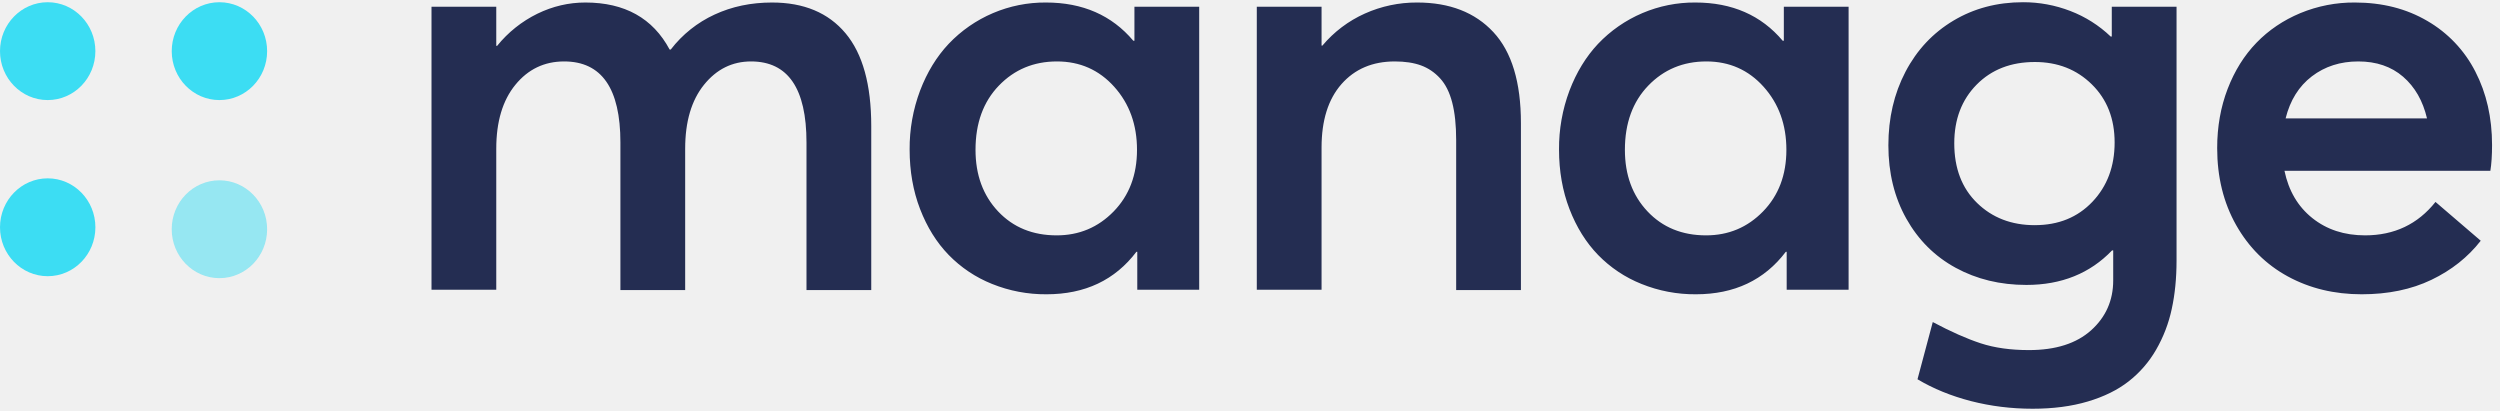
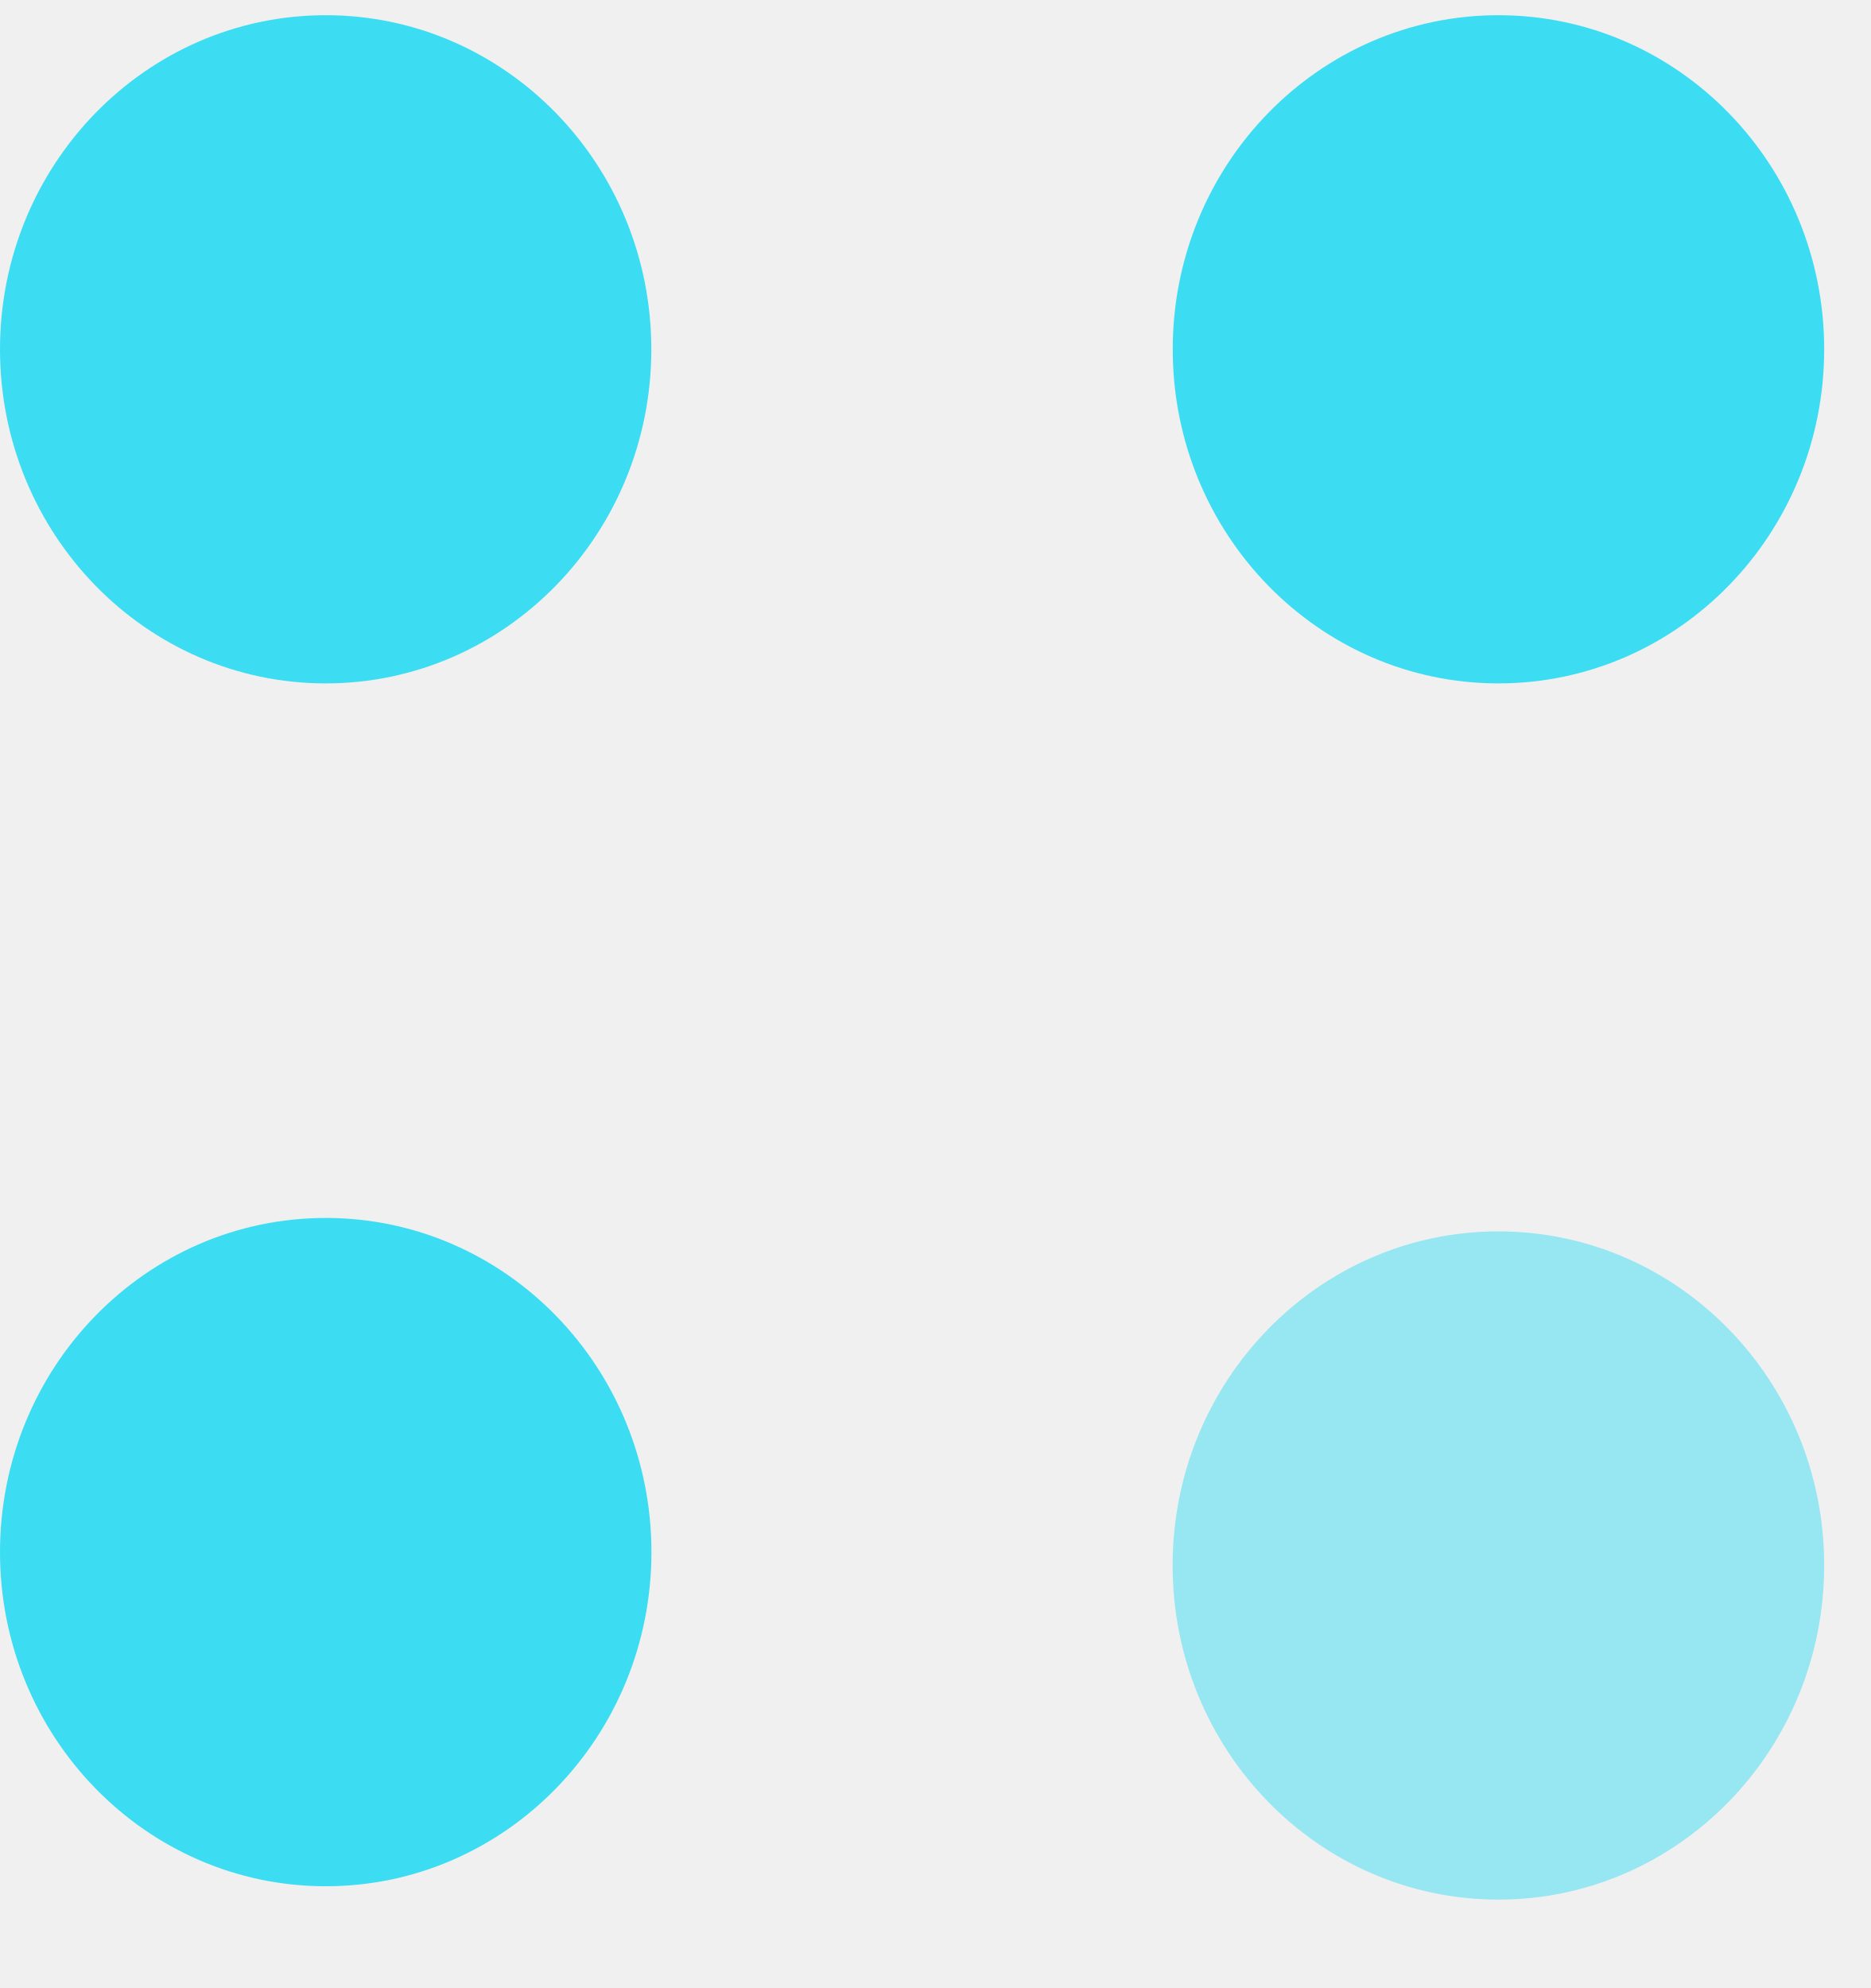
- <svg xmlns="http://www.w3.org/2000/svg" width="146" height="24" viewBox="0 0 146 24" fill="none">
-   <g clip-path="url(#clip0_1_7)">
-     <path d="M40.014 16.939V8.683C40.014 7.106 40.38 5.863 41.112 4.953C41.845 4.043 42.762 3.588 43.862 3.588C46.02 3.588 47.099 5.165 47.099 8.319V16.939H50.881V7.359C50.881 4.944 50.381 3.139 49.378 1.942C48.376 0.745 46.945 0.147 45.084 0.147C43.862 0.147 42.744 0.381 41.732 0.85C40.726 1.313 39.847 2.014 39.172 2.893H39.106C38.126 1.062 36.486 0.147 34.184 0.147C33.215 0.147 32.282 0.364 31.385 0.8C30.473 1.247 29.67 1.888 29.032 2.678H28.982V0.395H25.2V16.922H28.982V8.683C28.982 7.106 29.354 5.863 30.097 4.953C30.84 4.043 31.79 3.588 32.946 3.588C35.136 3.588 36.232 5.165 36.232 8.319V16.939H40.014ZM61.115 17.186C63.361 17.186 65.112 16.36 66.367 14.704H66.417V16.922H70.033V0.395H66.251V2.38H66.185C64.93 0.891 63.23 0.147 61.082 0.147C60.02 0.139 58.968 0.349 57.991 0.765C57.014 1.18 56.132 1.792 55.401 2.562C54.696 3.312 54.141 4.222 53.733 5.292C53.32 6.391 53.113 7.557 53.122 8.732C53.122 9.99 53.325 11.148 53.732 12.207C54.14 13.265 54.696 14.159 55.401 14.886C56.118 15.623 56.982 16.201 57.936 16.582C58.946 16.99 60.027 17.195 61.116 17.186H61.115ZM61.71 13.745C60.311 13.745 59.172 13.28 58.291 12.348C57.411 11.415 56.97 10.216 56.97 8.749C56.97 7.194 57.424 5.945 58.332 5.002C59.241 4.059 60.372 3.588 61.726 3.588C63.069 3.588 64.184 4.081 65.071 5.068C65.957 6.056 66.401 7.283 66.401 8.749C66.401 10.216 65.946 11.415 65.038 12.348C64.129 13.28 63.02 13.745 61.71 13.745ZM88.822 16.939V7.194C88.822 4.801 88.286 3.028 87.212 1.875C86.14 0.723 84.655 0.147 82.762 0.147C81.709 0.141 80.667 0.361 79.706 0.792C78.75 1.22 77.903 1.86 77.229 2.662H77.179V0.394H73.397V16.921H77.179V8.617C77.179 7.029 77.567 5.794 78.343 4.911C79.12 4.029 80.157 3.588 81.456 3.588C82.051 3.588 82.56 3.665 82.984 3.819C83.408 3.974 83.78 4.225 84.099 4.572C84.419 4.92 84.655 5.391 84.809 5.987C84.963 6.582 85.04 7.31 85.04 8.17V16.939H88.822ZM99.04 17.186C101.286 17.186 103.036 16.36 104.292 14.704H104.342V16.922H107.958V0.395H104.176V2.38H104.11C102.855 0.891 101.154 0.147 99.007 0.147C97.945 0.139 96.893 0.349 95.915 0.765C94.938 1.18 94.056 1.792 93.325 2.562C92.621 3.312 92.065 4.222 91.657 5.292C91.245 6.391 91.038 7.557 91.047 8.732C91.047 9.99 91.25 11.148 91.657 12.207C92.065 13.265 92.621 14.159 93.325 14.886C94.042 15.623 94.906 16.201 95.861 16.582C96.871 16.99 97.951 17.195 99.04 17.186ZM99.634 13.745C98.236 13.745 97.096 13.28 96.216 12.348C95.335 11.415 94.894 10.216 94.894 8.749C94.894 7.194 95.349 5.945 96.257 5.002C97.165 4.059 98.297 3.588 99.651 3.588C100.994 3.588 102.109 4.081 102.995 5.068C103.881 6.056 104.325 7.283 104.325 8.749C104.325 10.216 103.87 11.415 102.962 12.348C102.054 13.28 100.944 13.745 99.634 13.745ZM118.704 23.87C119.904 23.87 120.978 23.73 121.924 23.448C122.871 23.168 123.667 22.776 124.311 22.273C124.959 21.768 125.503 21.142 125.913 20.43C126.342 19.688 126.651 18.884 126.829 18.047C127.017 17.186 127.11 16.244 127.11 15.217V0.395H123.328V2.132H123.262C122.584 1.484 121.785 0.977 120.909 0.642C120.026 0.301 119.088 0.127 118.142 0.13C116.634 0.13 115.28 0.488 114.08 1.205C112.88 1.922 111.946 2.918 111.28 4.192C110.614 5.465 110.281 6.897 110.281 8.485C110.281 10.095 110.631 11.523 111.33 12.77C112.029 14.015 112.99 14.973 114.212 15.639C115.434 16.306 116.81 16.64 118.341 16.64C120.388 16.64 122.057 15.967 123.345 14.623H123.411V16.375C123.411 17.546 122.981 18.515 122.123 19.288C121.263 20.059 120.053 20.445 118.489 20.445C117.421 20.445 116.483 20.314 115.673 20.049C114.864 19.784 113.931 19.37 112.874 18.808L111.982 22.149C112.907 22.701 113.948 23.125 115.104 23.424C116.26 23.721 117.46 23.87 118.704 23.87ZM118.836 13.15C117.471 13.15 116.345 12.716 115.459 11.851C114.572 10.986 114.129 9.825 114.129 8.369C114.129 6.969 114.564 5.827 115.434 4.944C116.304 4.062 117.438 3.621 118.836 3.621C120.168 3.621 121.278 4.056 122.164 4.928C123.05 5.799 123.494 6.93 123.494 8.319C123.494 9.72 123.061 10.874 122.197 11.784C121.333 12.694 120.212 13.149 118.836 13.149V13.15ZM137.922 17.186C139.464 17.186 140.821 16.905 141.993 16.343C143.166 15.78 144.126 15.02 144.875 14.059L142.233 11.793C141.198 13.095 139.827 13.745 138.12 13.745C136.91 13.745 135.883 13.409 135.04 12.736C134.198 12.063 133.656 11.143 133.413 9.974H145.437C145.503 9.577 145.536 9.074 145.536 8.468C145.536 6.869 145.211 5.441 144.561 4.183C143.931 2.945 142.956 1.917 141.754 1.222C140.532 0.505 139.122 0.147 137.526 0.147C136.433 0.138 135.349 0.349 134.338 0.767C133.348 1.181 132.494 1.757 131.778 2.496C131.063 3.235 130.501 4.134 130.094 5.192C129.687 6.252 129.483 7.404 129.483 8.65C129.483 10.338 129.852 11.835 130.589 13.142C131.327 14.448 132.335 15.45 133.612 16.145C134.889 16.84 136.326 17.186 137.922 17.186ZM141.737 6.913H133.48C133.744 5.854 134.256 5.035 135.015 4.456C135.775 3.877 136.678 3.588 137.724 3.588C138.781 3.588 139.654 3.886 140.342 4.481C141.03 5.077 141.495 5.887 141.737 6.913Z" fill="#242D52" />
-     <path fill-rule="evenodd" clip-rule="evenodd" d="M2.786 10.415C4.324 10.415 5.571 11.694 5.571 13.273C5.571 14.85 4.324 16.13 2.786 16.13C1.247 16.13 0 14.85 0 13.273C0 11.694 1.247 10.415 2.786 10.415ZM2.786 0.13C4.324 0.13 5.57 1.41 5.57 2.987C5.57 4.565 4.323 5.844 2.785 5.844C1.247 5.844 0 4.565 0 2.987C0 1.41 1.247 0.13 2.786 0.13ZM12.814 0.13C14.353 0.13 15.6 1.41 15.6 2.987C15.6 4.565 14.353 5.844 12.814 5.844C11.276 5.844 10.029 4.565 10.029 2.987C10.029 1.41 11.276 0.13 12.814 0.13Z" fill="#3CDDF3" />
-     <path opacity="0.5" d="M12.814 16.244C14.353 16.244 15.6 14.964 15.6 13.386C15.6 11.809 14.353 10.53 12.814 10.53C11.275 10.53 10.028 11.809 10.028 13.386C10.028 14.964 11.275 16.244 12.814 16.244Z" fill="#3CDDF3" />
-   </g>
-   <defs>
-     <clipPath id="clip0_1_7">
-       <rect width="145.536" height="23.741" fill="white" transform="translate(0 0.129517)" />
-     </clipPath>
-   </defs>
+ <svg xmlns="http://www.w3.org/2000/svg" width="16" height="17" viewBox="0 0 16 17" fill="none">
+   <path fill-rule="evenodd" clip-rule="evenodd" d="M2.786 10.415C4.324 10.415 5.571 11.694 5.571 13.273C5.571 14.85 4.324 16.13 2.786 16.13C1.247 16.13 0 14.85 0 13.273C0 11.694 1.247 10.415 2.786 10.415V10.415ZM2.786 0.13C4.324 0.13 5.57 1.41 5.57 2.987C5.57 4.565 4.323 5.844 2.785 5.844C1.247 5.844 0 4.565 0 2.987C0 1.41 1.247 0.13 2.786 0.13ZM12.814 0.13C14.353 0.13 15.6 1.41 15.6 2.987C15.6 4.565 14.353 5.844 12.814 5.844C11.276 5.844 10.029 4.565 10.029 2.987C10.029 1.41 11.276 0.13 12.814 0.13Z" fill="#3CDDF3" />
+   <path opacity="0.5" d="M12.814 16.244C14.353 16.244 15.6 14.964 15.6 13.386C15.6 11.809 14.353 10.53 12.814 10.53C11.275 10.53 10.028 11.809 10.028 13.386C10.028 14.964 11.275 16.244 12.814 16.244Z" fill="#3CDDF3" />
</svg>
